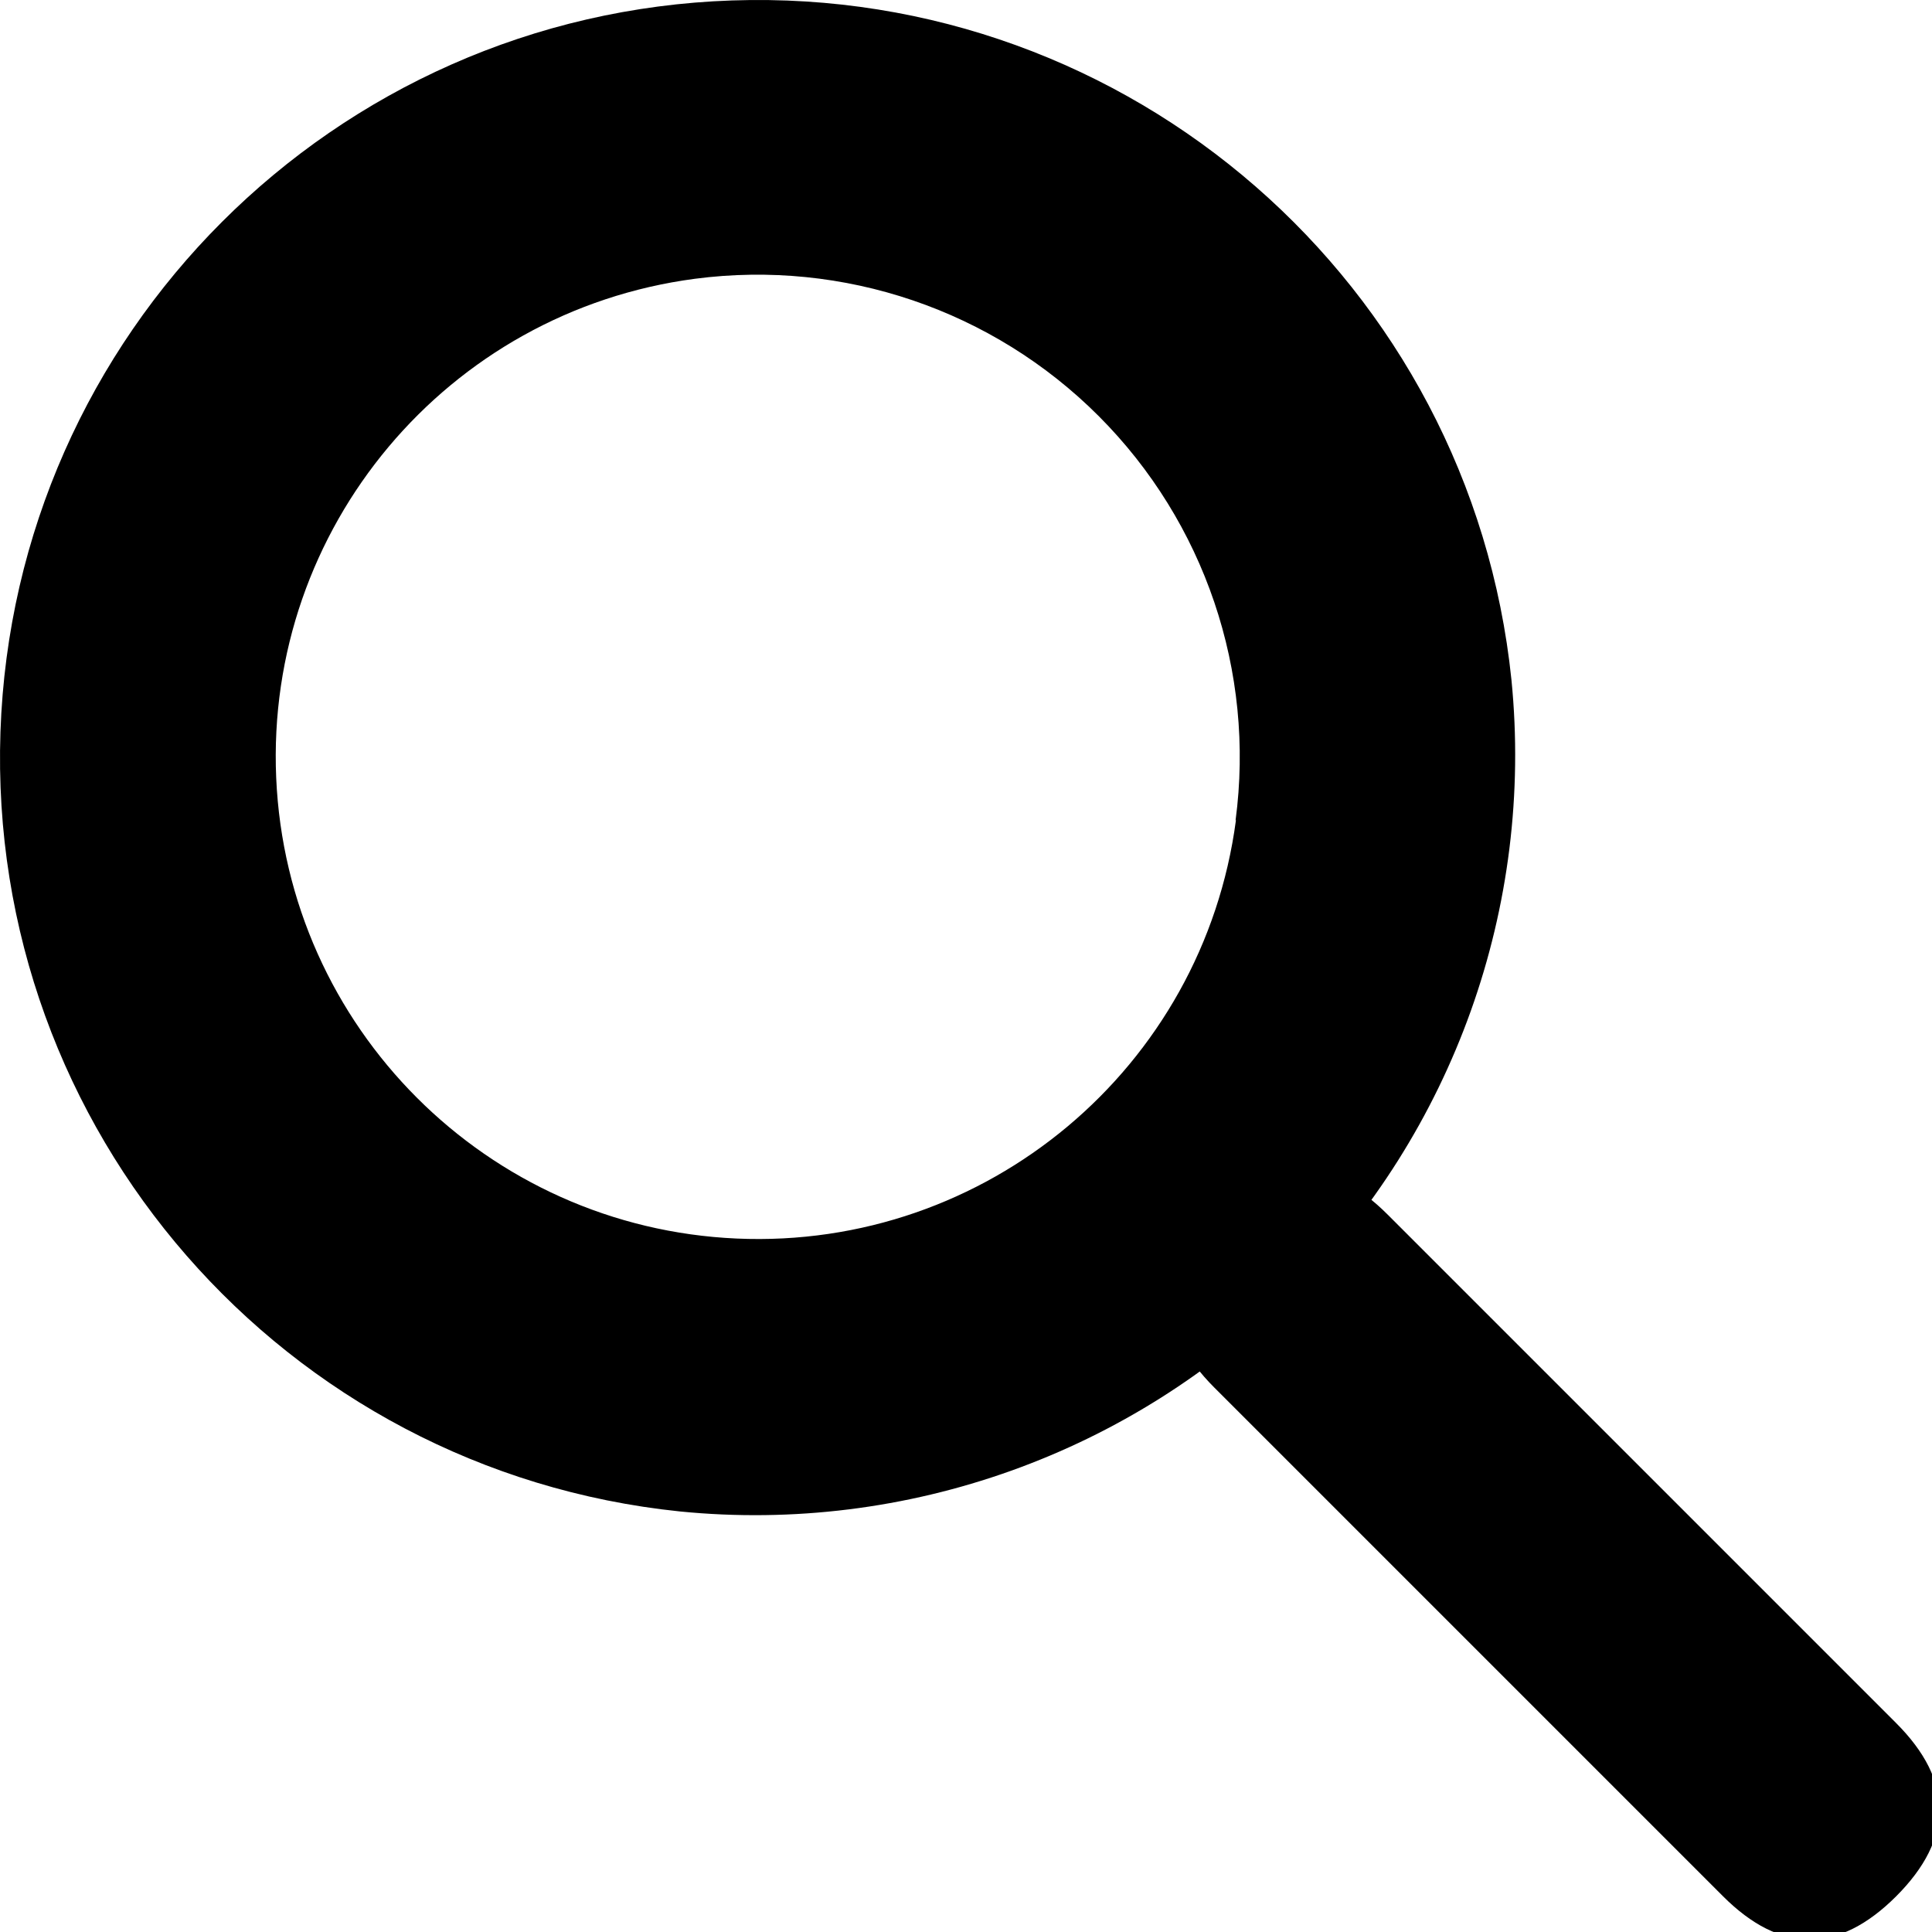
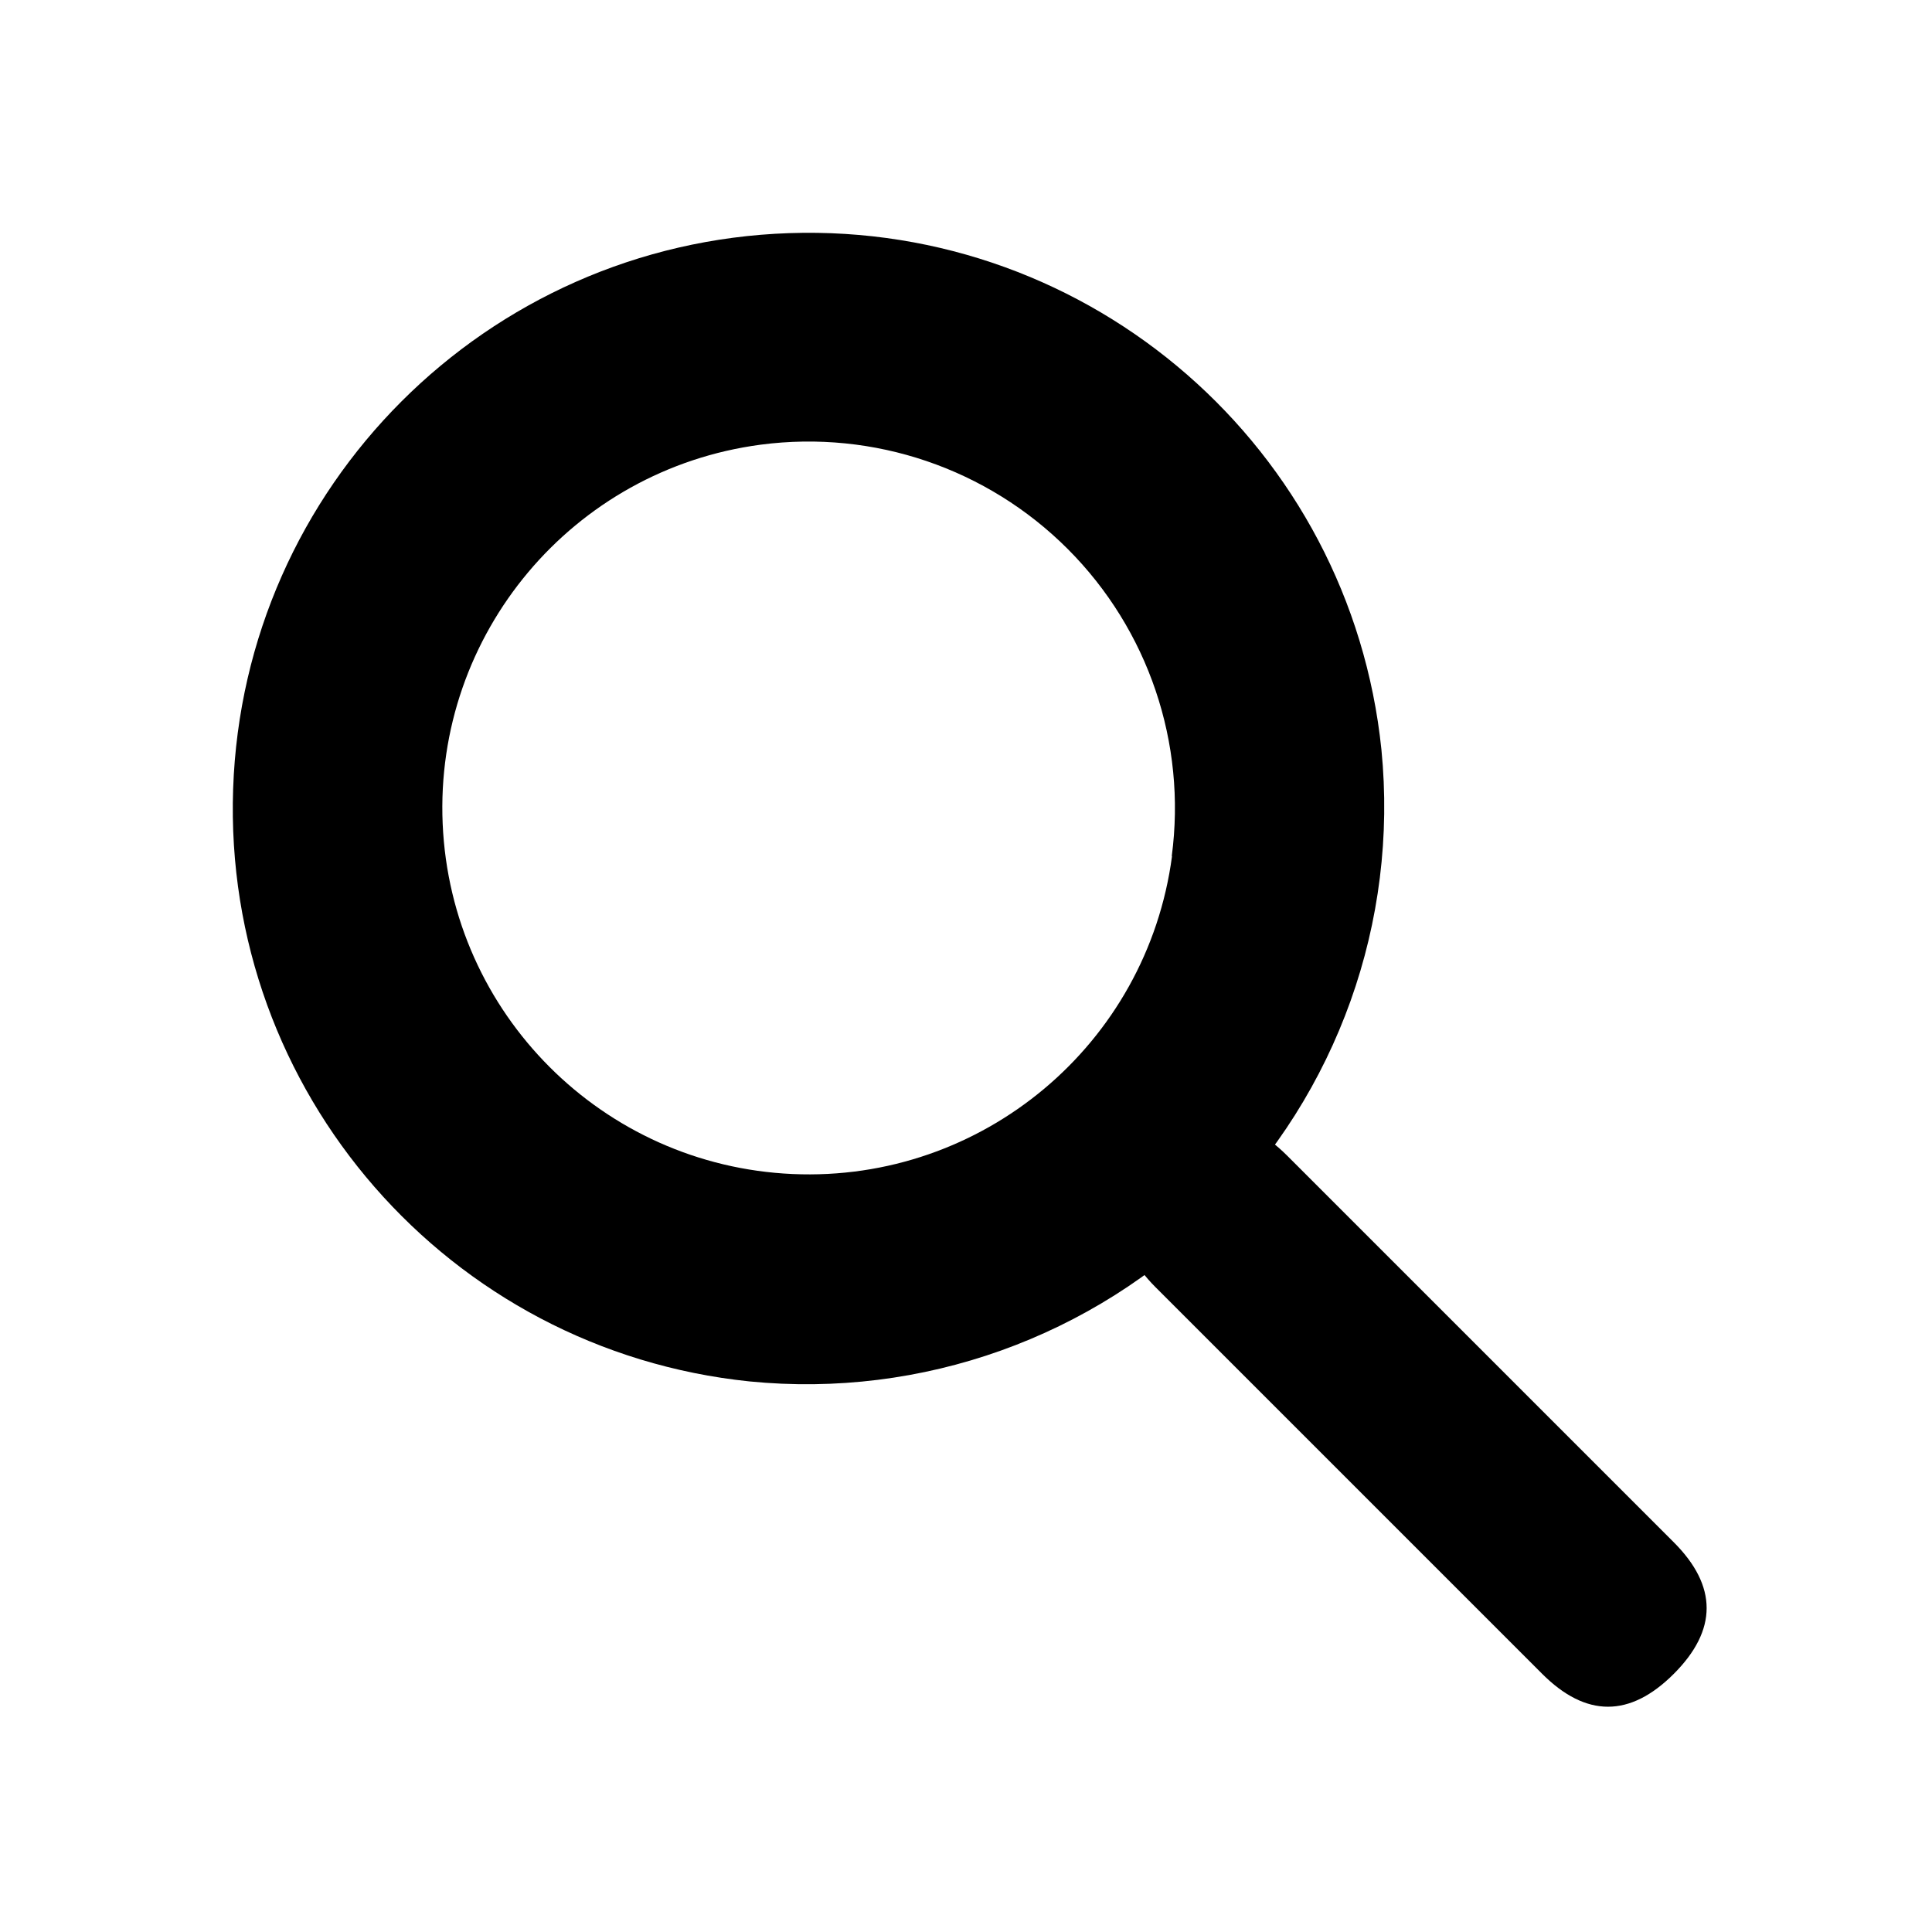
- <svg xmlns="http://www.w3.org/2000/svg" t="1779617701882" class="icon" viewBox="0 0 1024 1024" version="1.1" p-id="8236" width="128" height="128">
-   <path d="M801.11 360.43a401.61 401.61 0 1 0-440.676 440.676 402.888 402.888 0 0 0 440.675-440.675zM655.07 434.73A255.57 255.57 0 1 1 368.282 147.761 255.57 255.57 0 0 1 654.887 434.73z" p-id="8237" />
-   <path d="M643.653 643.574l-0.129 0.13q45.953-45.954 91.907 0l269.524 269.523q45.953 45.953 0 91.907l0.129-0.13q-45.954 45.954-91.907 0L643.653 735.482q-45.953-45.954 0-91.907z" p-id="8238" />
+ <svg xmlns="http://www.w3.org/2000/svg" t="1779617701882" class="icon" viewBox="0 0 1024 1024" version="1.1" p-id="8236" width="128" height="128" id="svg2">
+   <defs id="defs2" />
+   <path d="M 732.181,397.293 A 305.202,305.202 0 1 0 397.291,732.184 306.173,306.173 0 0 0 732.18,397.294 Z M 621.198,453.757 A 194.22,194.22 0 1 1 403.255,235.676 194.22,194.22 0 0 1 621.059,453.757 Z" p-id="8237" id="path1" style="stroke-width:0.76" />
+   <path d="m 612.522,612.468 -0.098,0.099 q 34.922,-34.923 69.844,0 l 204.824,204.823 q 34.922,34.922 0,69.844 l 0.098,-0.099 q -34.923,34.923 -69.844,0 L 612.522,682.313 q -34.922,-34.923 0,-69.844 z" p-id="8238" id="path2" style="stroke-width:0.76" />
</svg>
